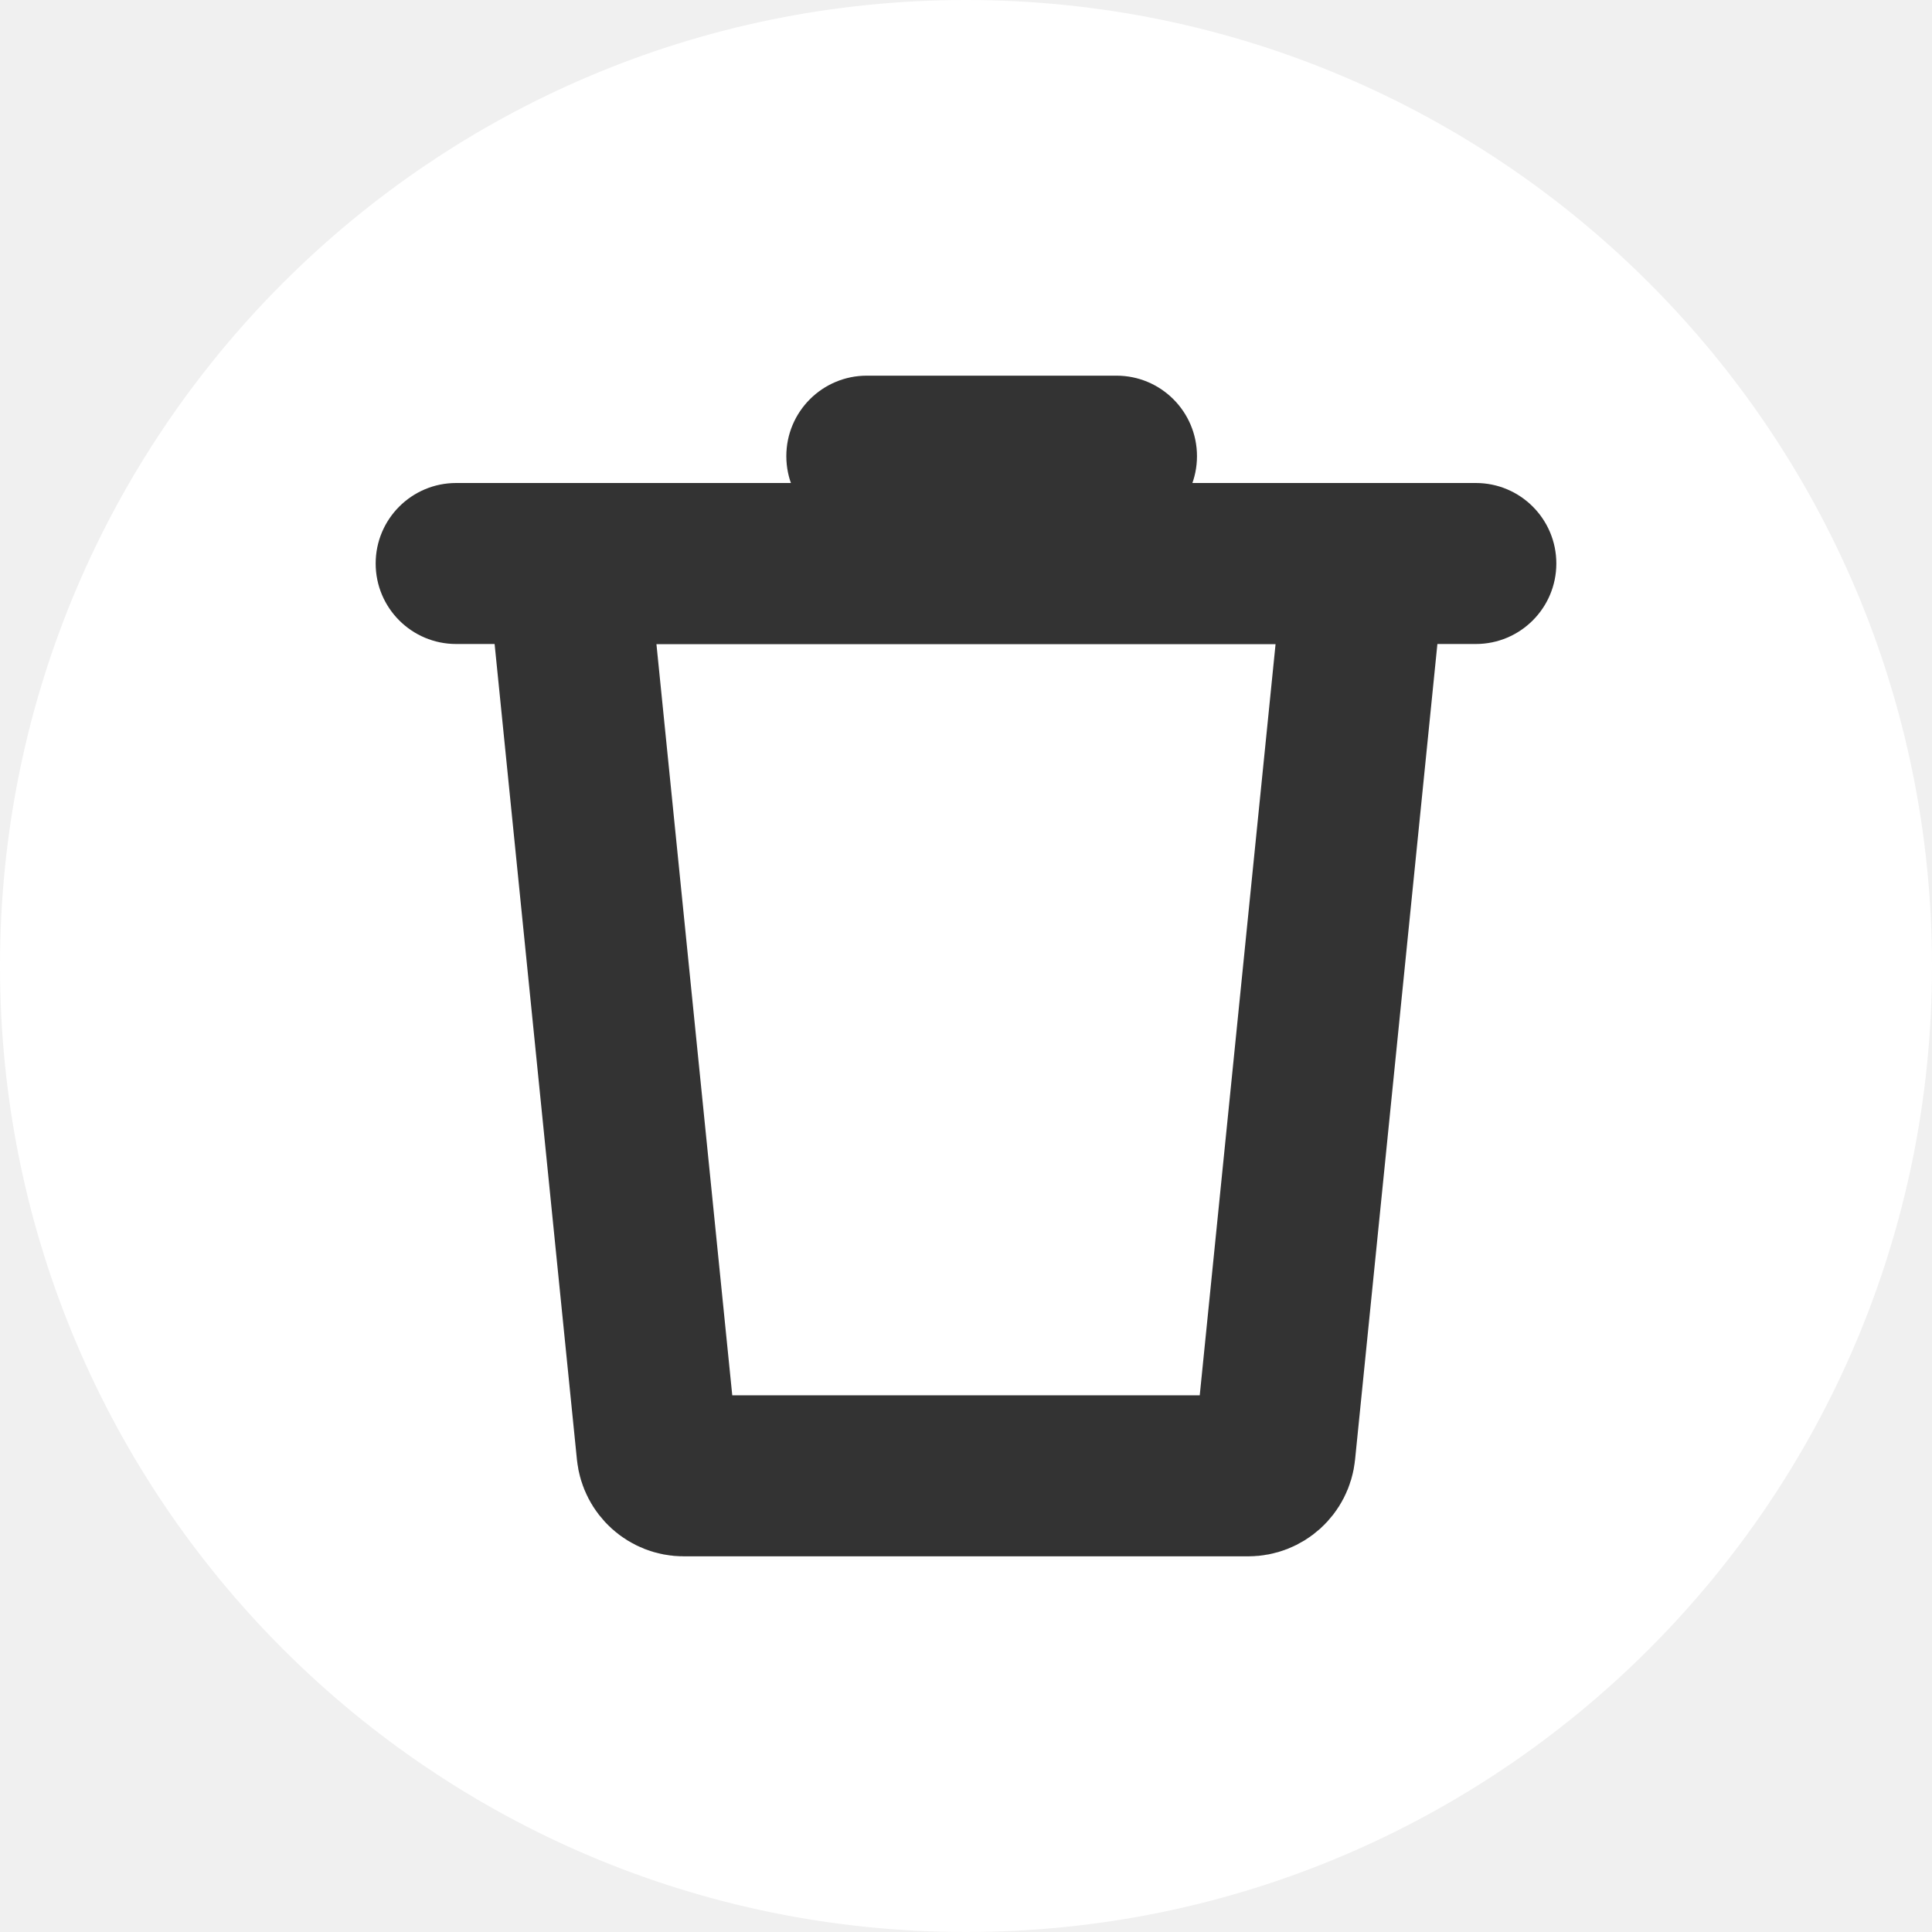
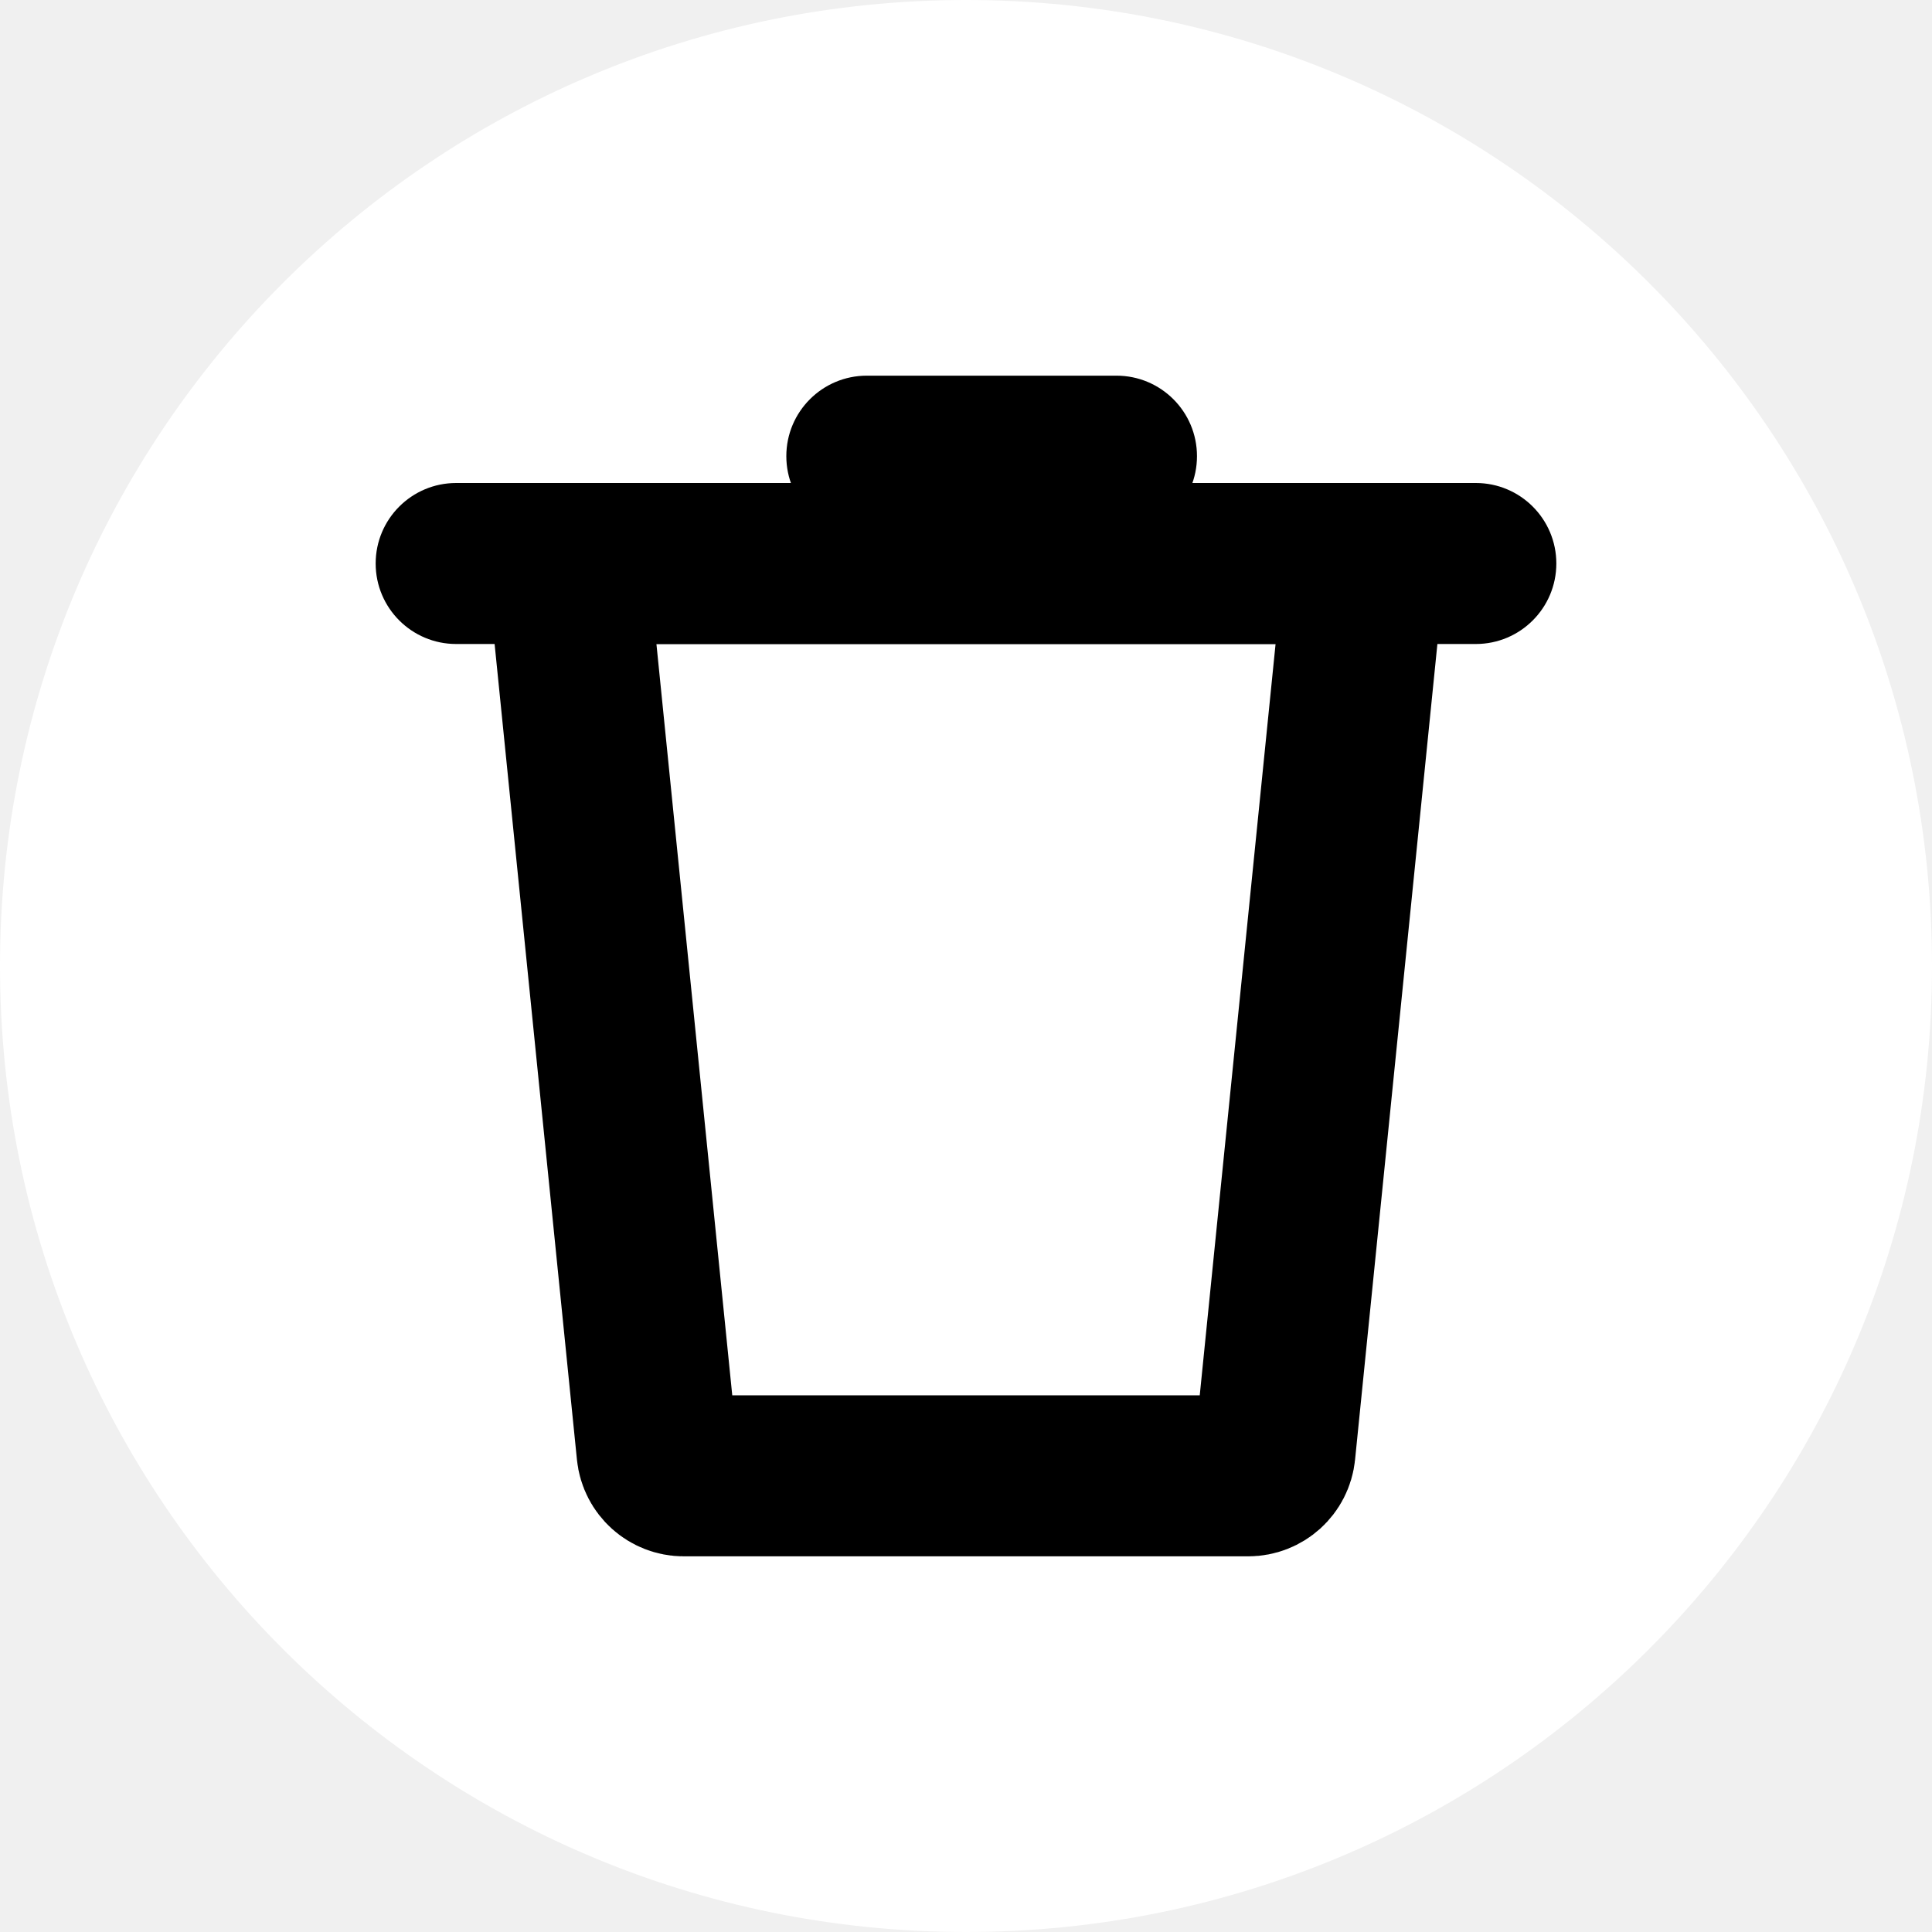
<svg xmlns="http://www.w3.org/2000/svg" width="36" height="36" viewBox="0 0 36 36" fill="none">
  <circle cx="18" cy="18" r="18" fill="white" />
-   <path d="M11.125 10.5H24.875C25.171 10.5 25.402 10.756 25.372 11.05L23.757 27.05C23.731 27.306 23.516 27.5 23.259 27.5H12.741C12.484 27.5 12.269 27.306 12.243 27.05L10.628 11.05C10.598 10.756 10.829 10.5 11.125 10.5Z" stroke="#333333" stroke-width="3" />
-   <rect x="7" y="9" width="22" height="3" rx="1.5" fill="#333333" />
-   <rect x="14.652" y="7" width="7.652" height="3" rx="1.5" fill="#333333" />
+   <path d="M11.125 10.5H24.875C25.171 10.5 25.402 10.756 25.372 11.05L23.757 27.05C23.731 27.306 23.516 27.5 23.259 27.5H12.741C12.484 27.5 12.269 27.306 12.243 27.05L10.628 11.05C10.598 10.756 10.829 10.5 11.125 10.5Z" stroke="black" stroke-width="3" />
+   <rect x="7" y="9" width="22" height="3" rx="1.5" fill="black" />
+   <rect x="14.652" y="7" width="7.652" height="3" rx="1.5" fill="black" />
</svg>
